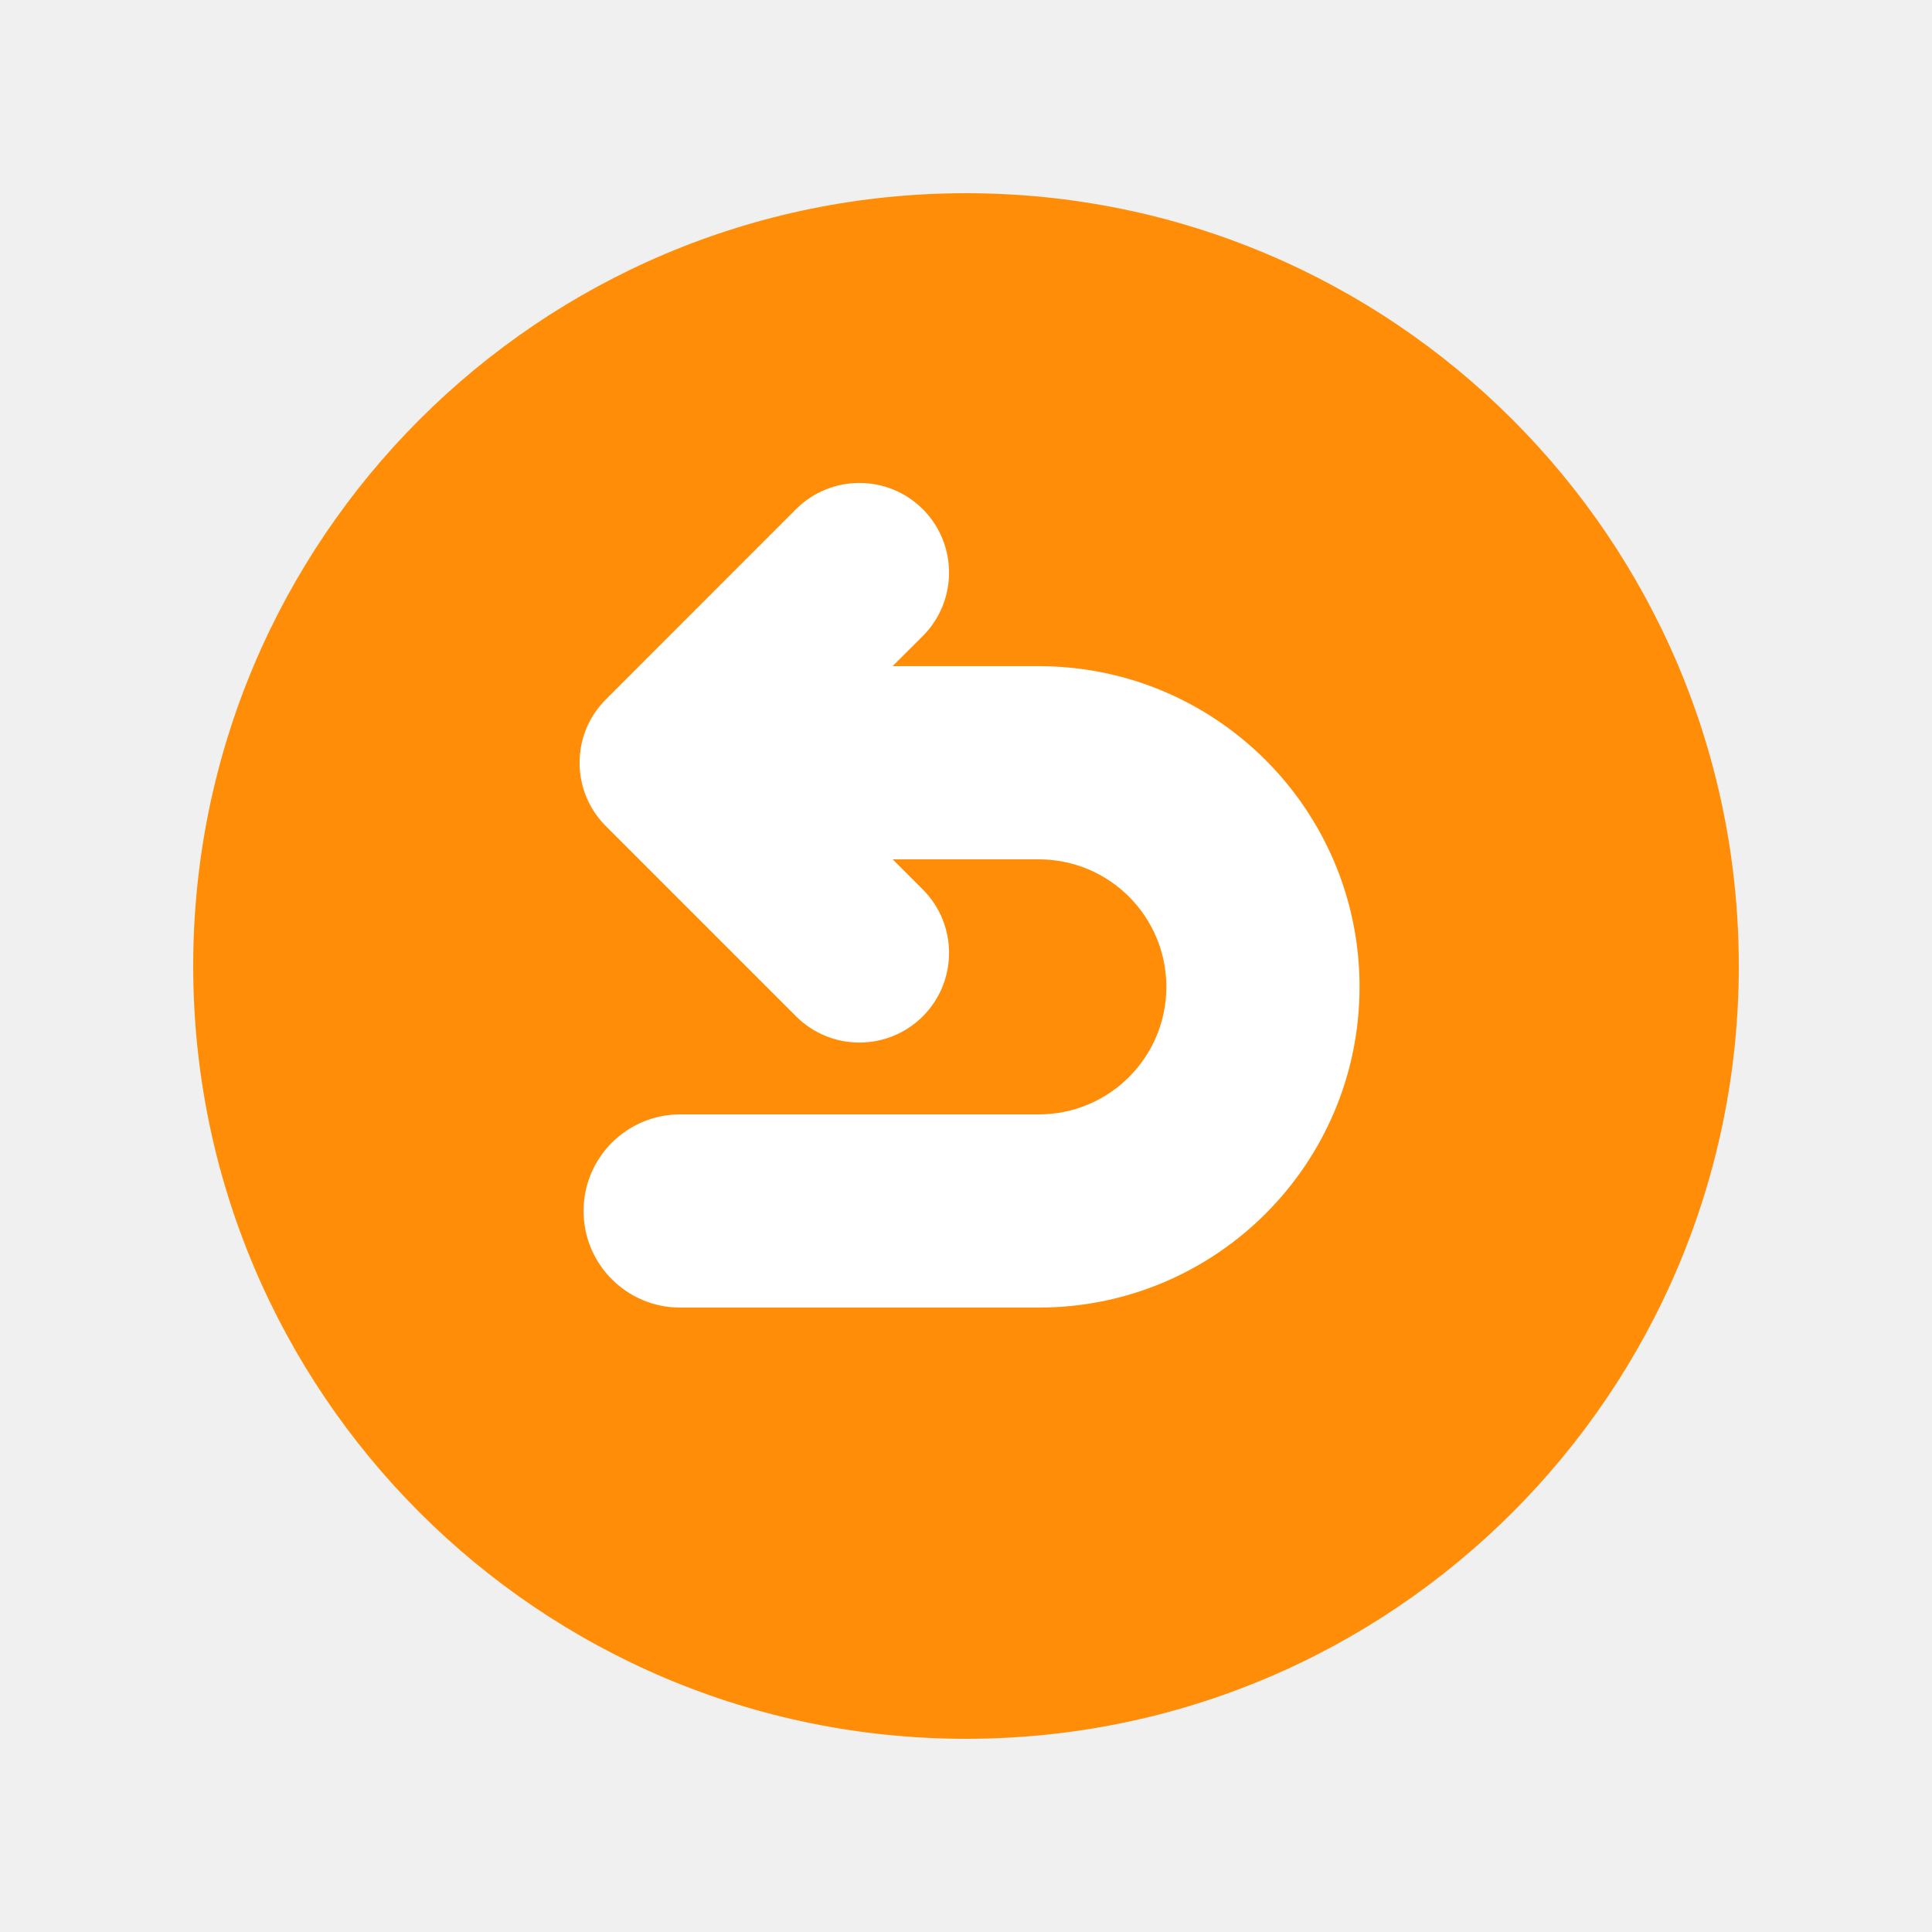
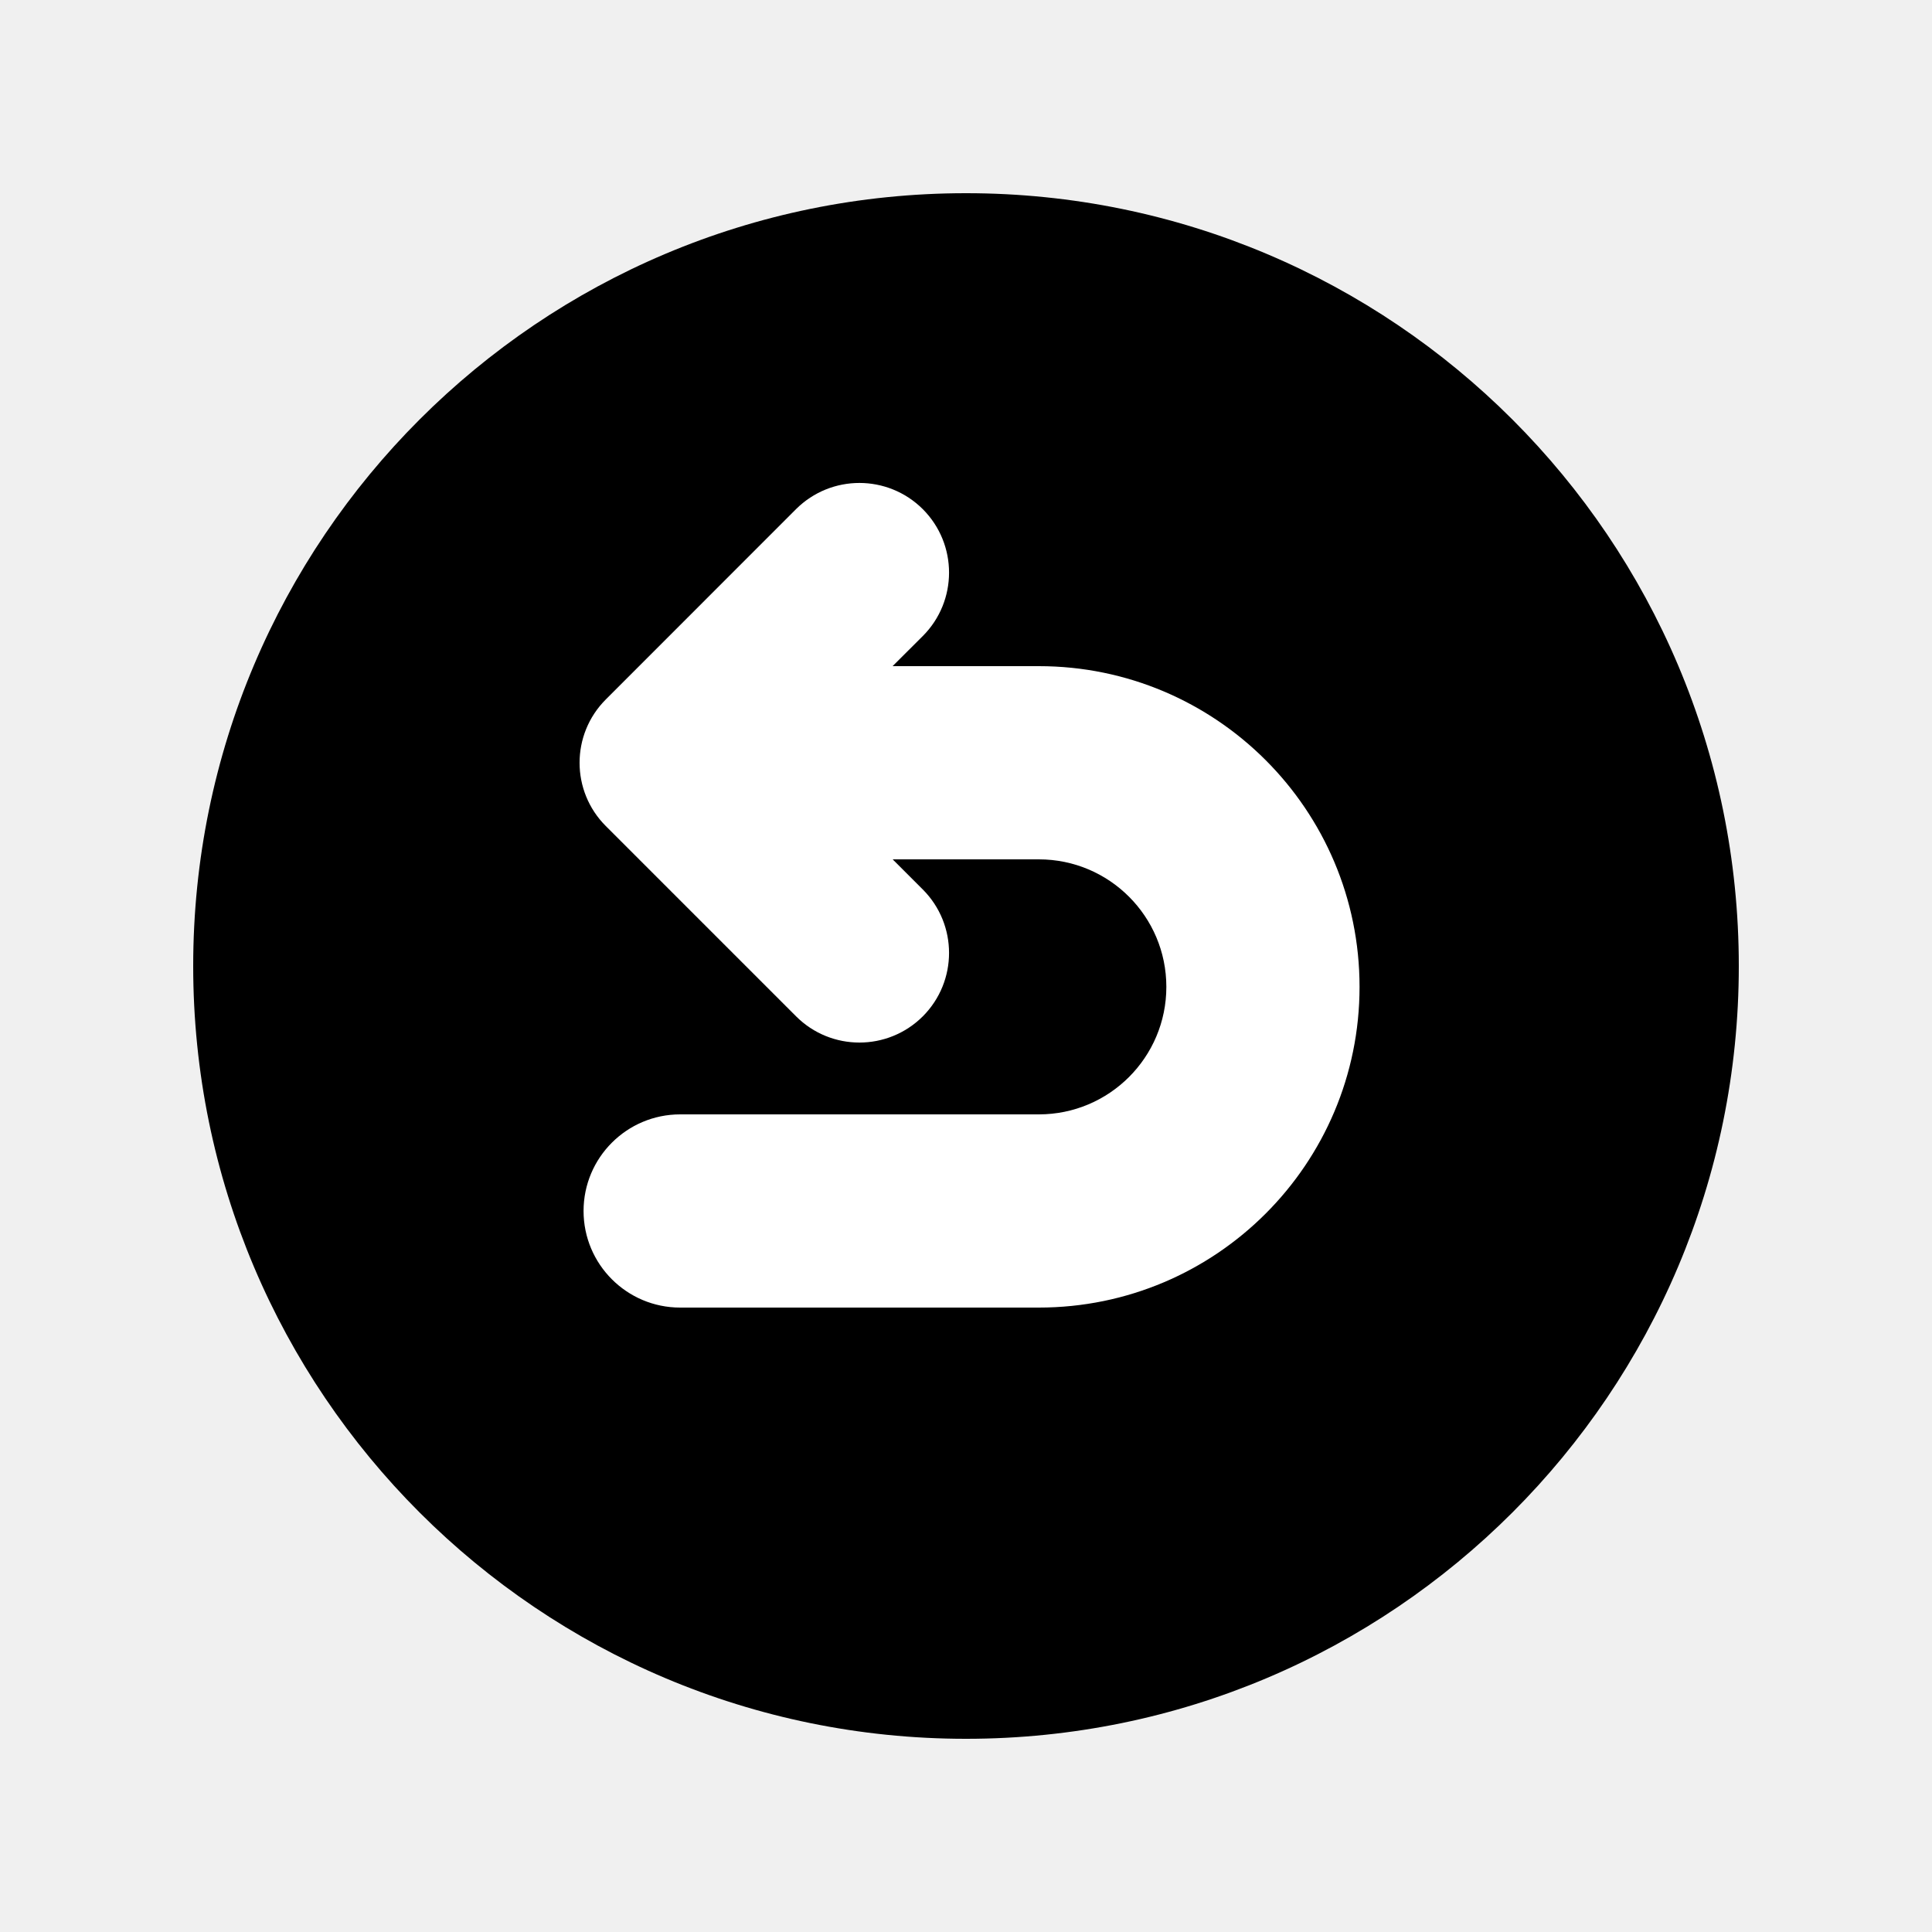
<svg xmlns="http://www.w3.org/2000/svg" width="20" height="20" viewBox="0 0 20 20" fill="none">
-   <circle cx="10" cy="10" r="8" fill="#FF8D07" />
+   <circle cx="10" cy="10" r="8" fill="currentColor" />
  <path d="M6.272 8.552C5.909 8.19 5.909 7.602 6.272 7.24L8.24 5.271C8.603 4.909 9.19 4.909 9.553 5.271C9.915 5.634 9.915 6.221 9.553 6.584L9.24 6.896H10.754C12.587 6.896 14.074 8.382 14.074 10.216C14.074 12.05 12.587 13.536 10.754 13.536H7.041C6.489 13.536 6.041 13.088 6.041 12.536C6.041 11.984 6.489 11.536 7.041 11.536H10.754C11.483 11.536 12.074 10.945 12.074 10.216C12.074 9.487 11.483 8.896 10.754 8.896H9.241L9.553 9.208C9.915 9.571 9.915 10.158 9.553 10.521C9.19 10.883 8.603 10.883 8.241 10.521L6.285 8.565L6.272 8.552Z" fill="white" />
</svg>
